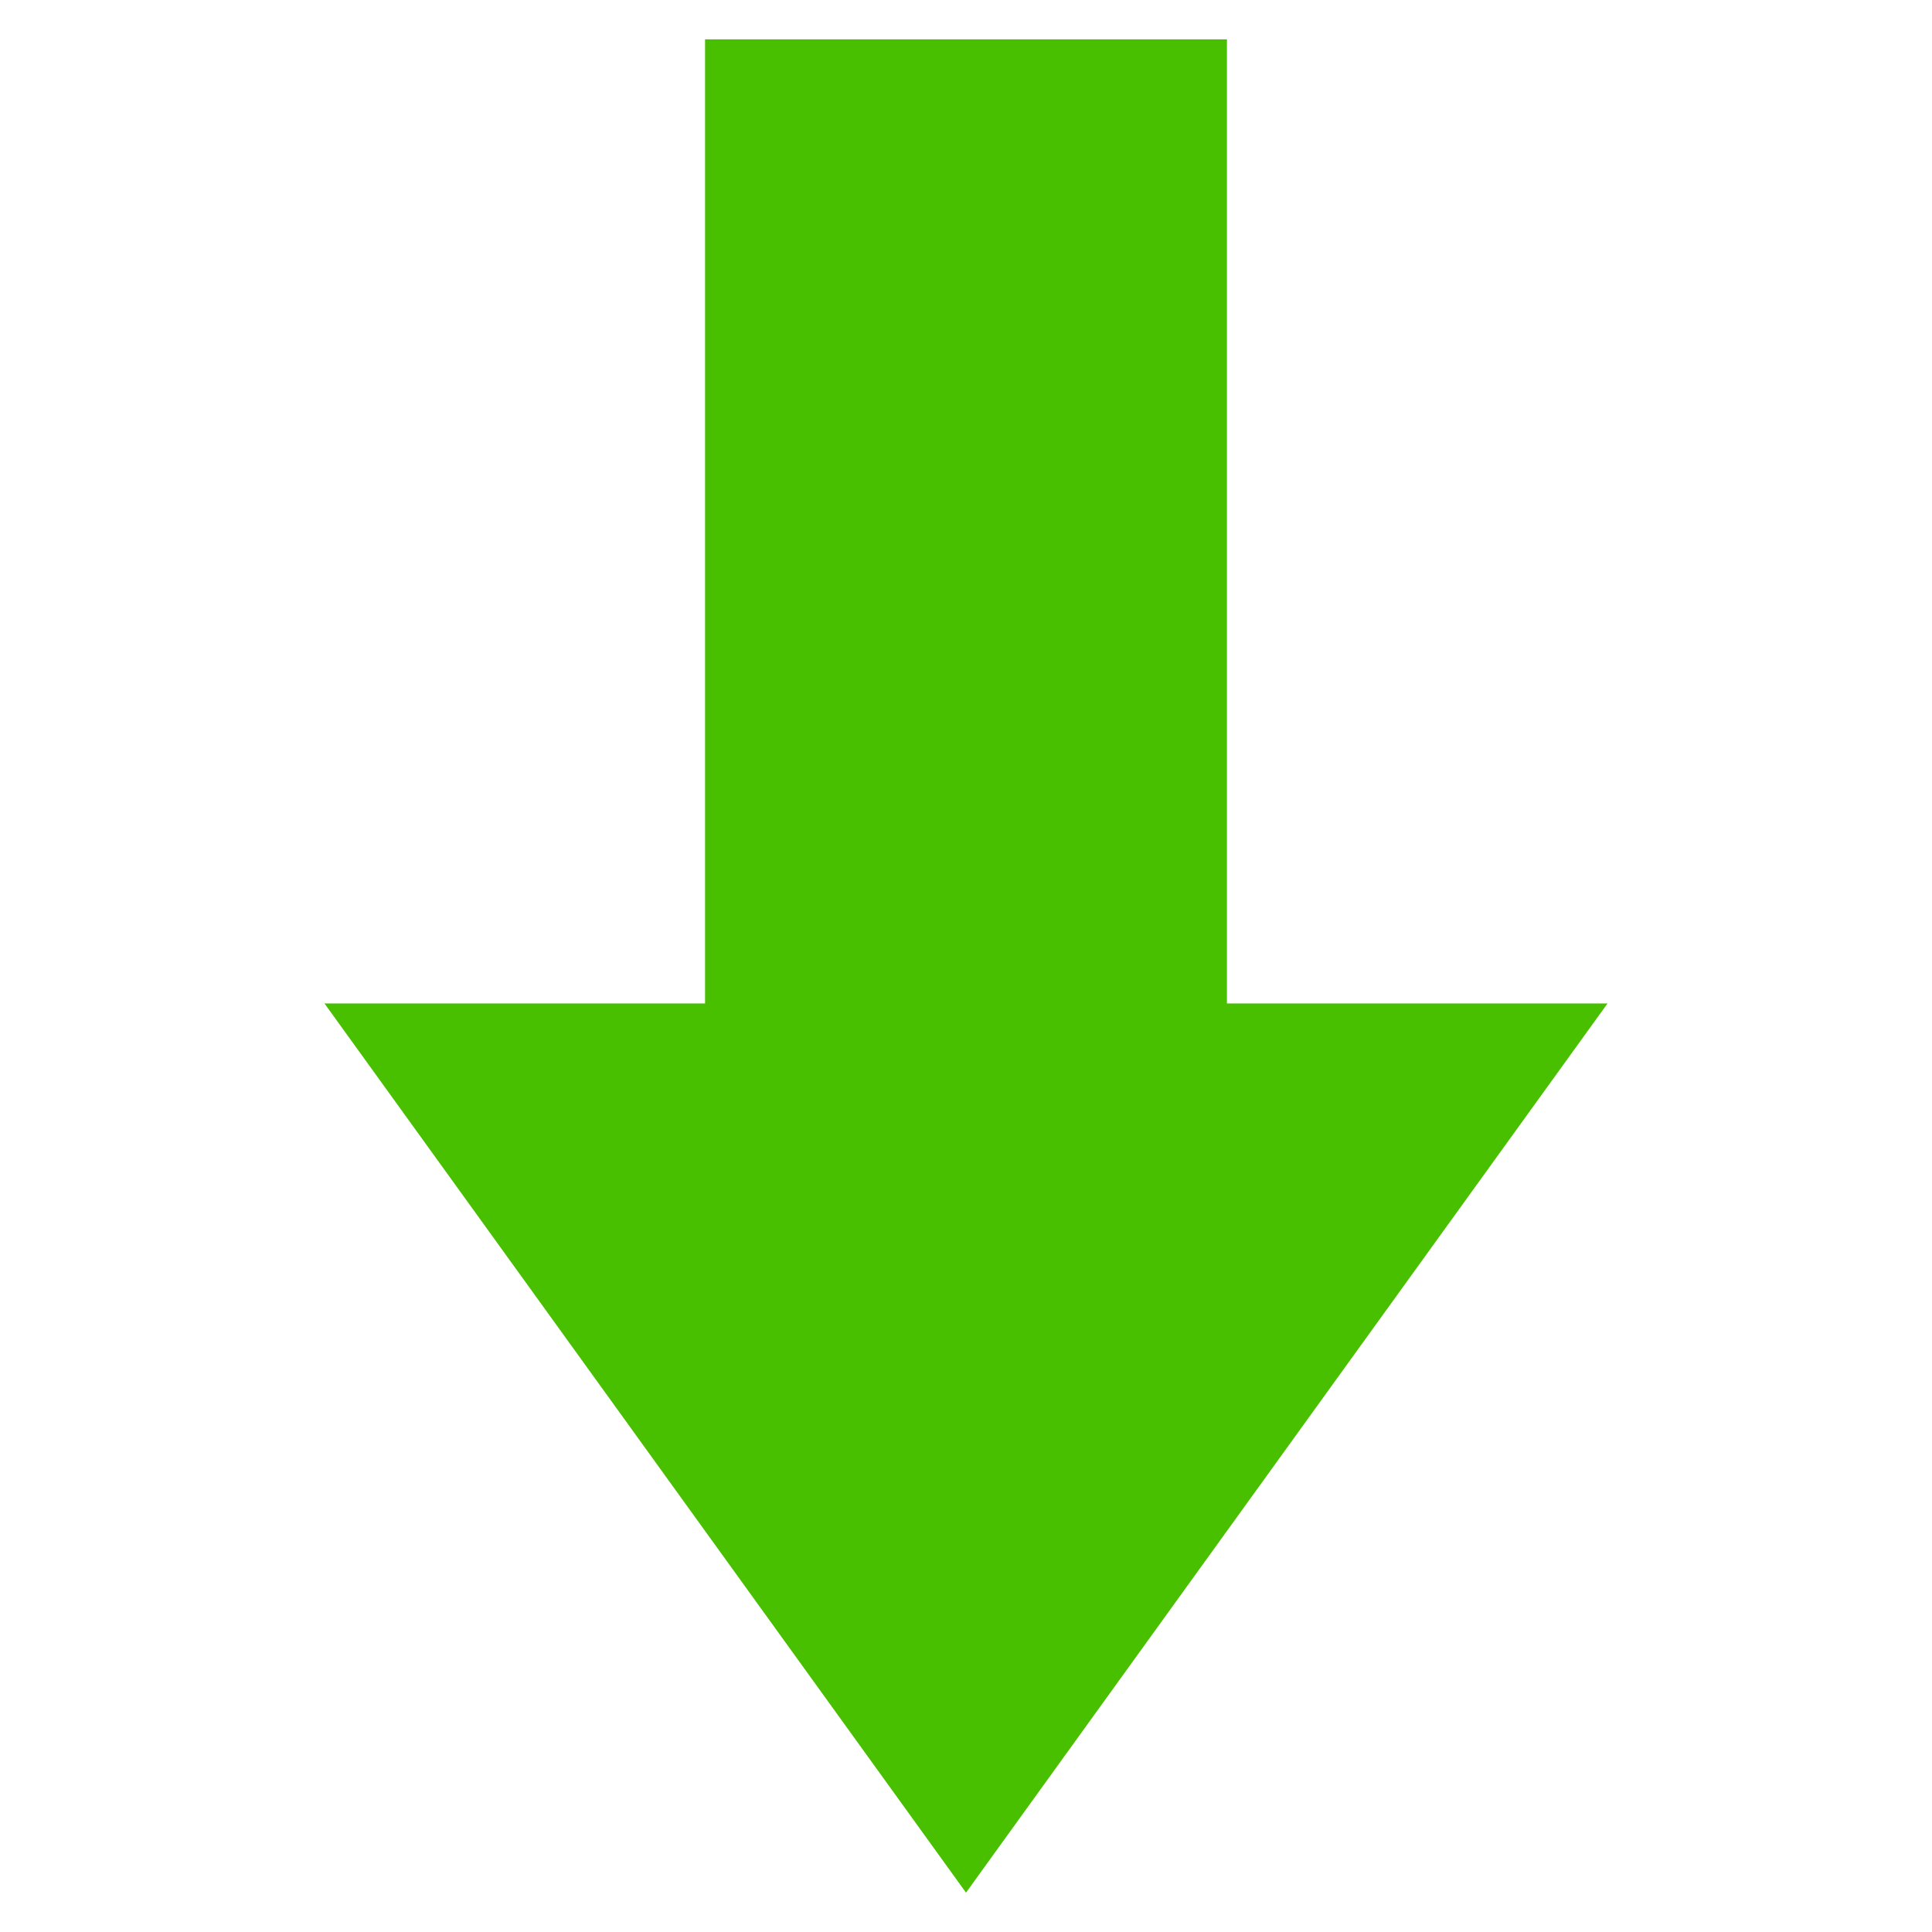
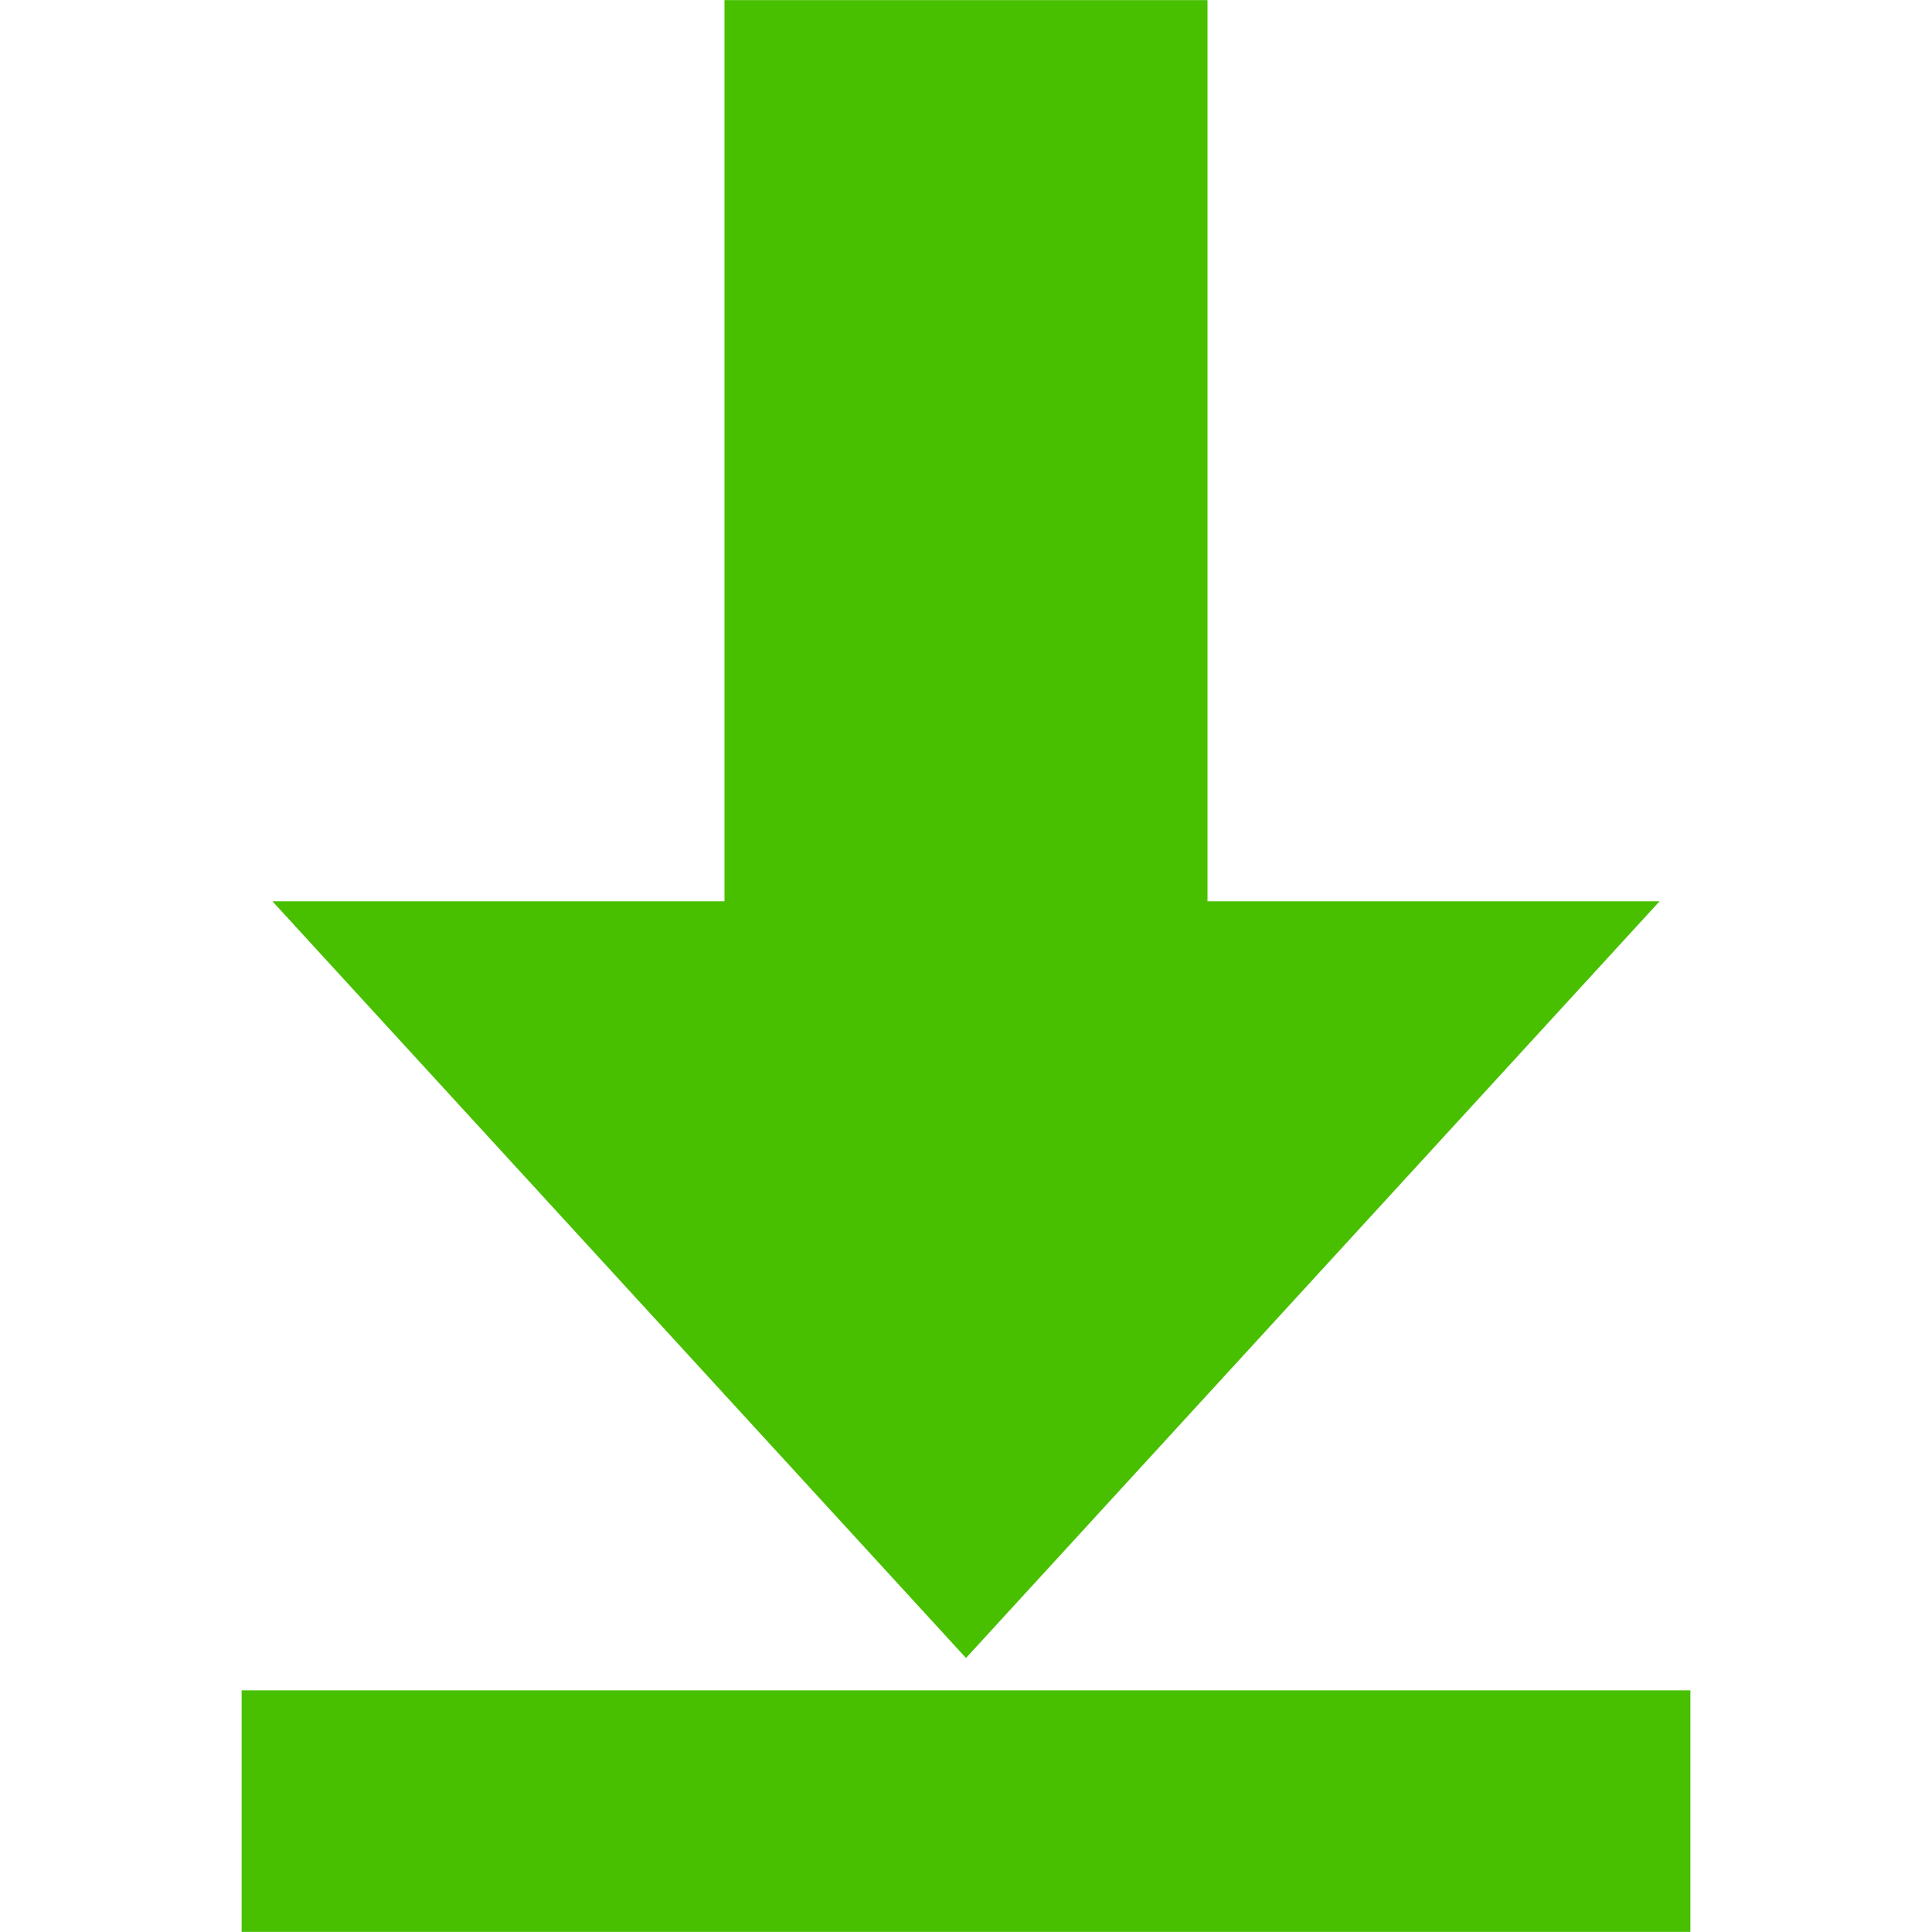
<svg xmlns="http://www.w3.org/2000/svg" height="16" viewBox="0 0 16 16" width="16" version="1.1" id="svg6">
  <defs id="defs2">
    <style type="text/css" id="current-color-scheme">
      .ColorScheme-Text {
        color:#122036;
      }
      </style>
    <style id="current-color-scheme-3" type="text/css">
   .ColorScheme-Text { color:#dfdfdf; } .ColorScheme-Highlight { color:#4285f4; } .ColorScheme-NeutralText { color:#ff9800; } .ColorScheme-PositiveText { color:#4caf50; } .ColorScheme-NegativeText { color:#f44336; }
  </style>
  </defs>
-   <path style="fill:#48c000;fill-opacity:1;stroke-width:1.181" class="ColorScheme-Text" d="M 10.161,0.326 V 8.31 h 3.152 L 8,15.674 2.687,8.31 H 5.839 V 0.326 Z" id="path917" />
+   <path style="color:#dfdfdf;fill:#48c000;fill-opacity:1;stroke-width:1" class="ColorScheme-Text" d="M 10,0.001 V 7.464 H 13.744 L 8,13.731 2.256,7.464 H 6 V 0.001 Z M 2.001,13.999 H 13.999 v 2 H 2.001 Z" id="path5" />
</svg>
